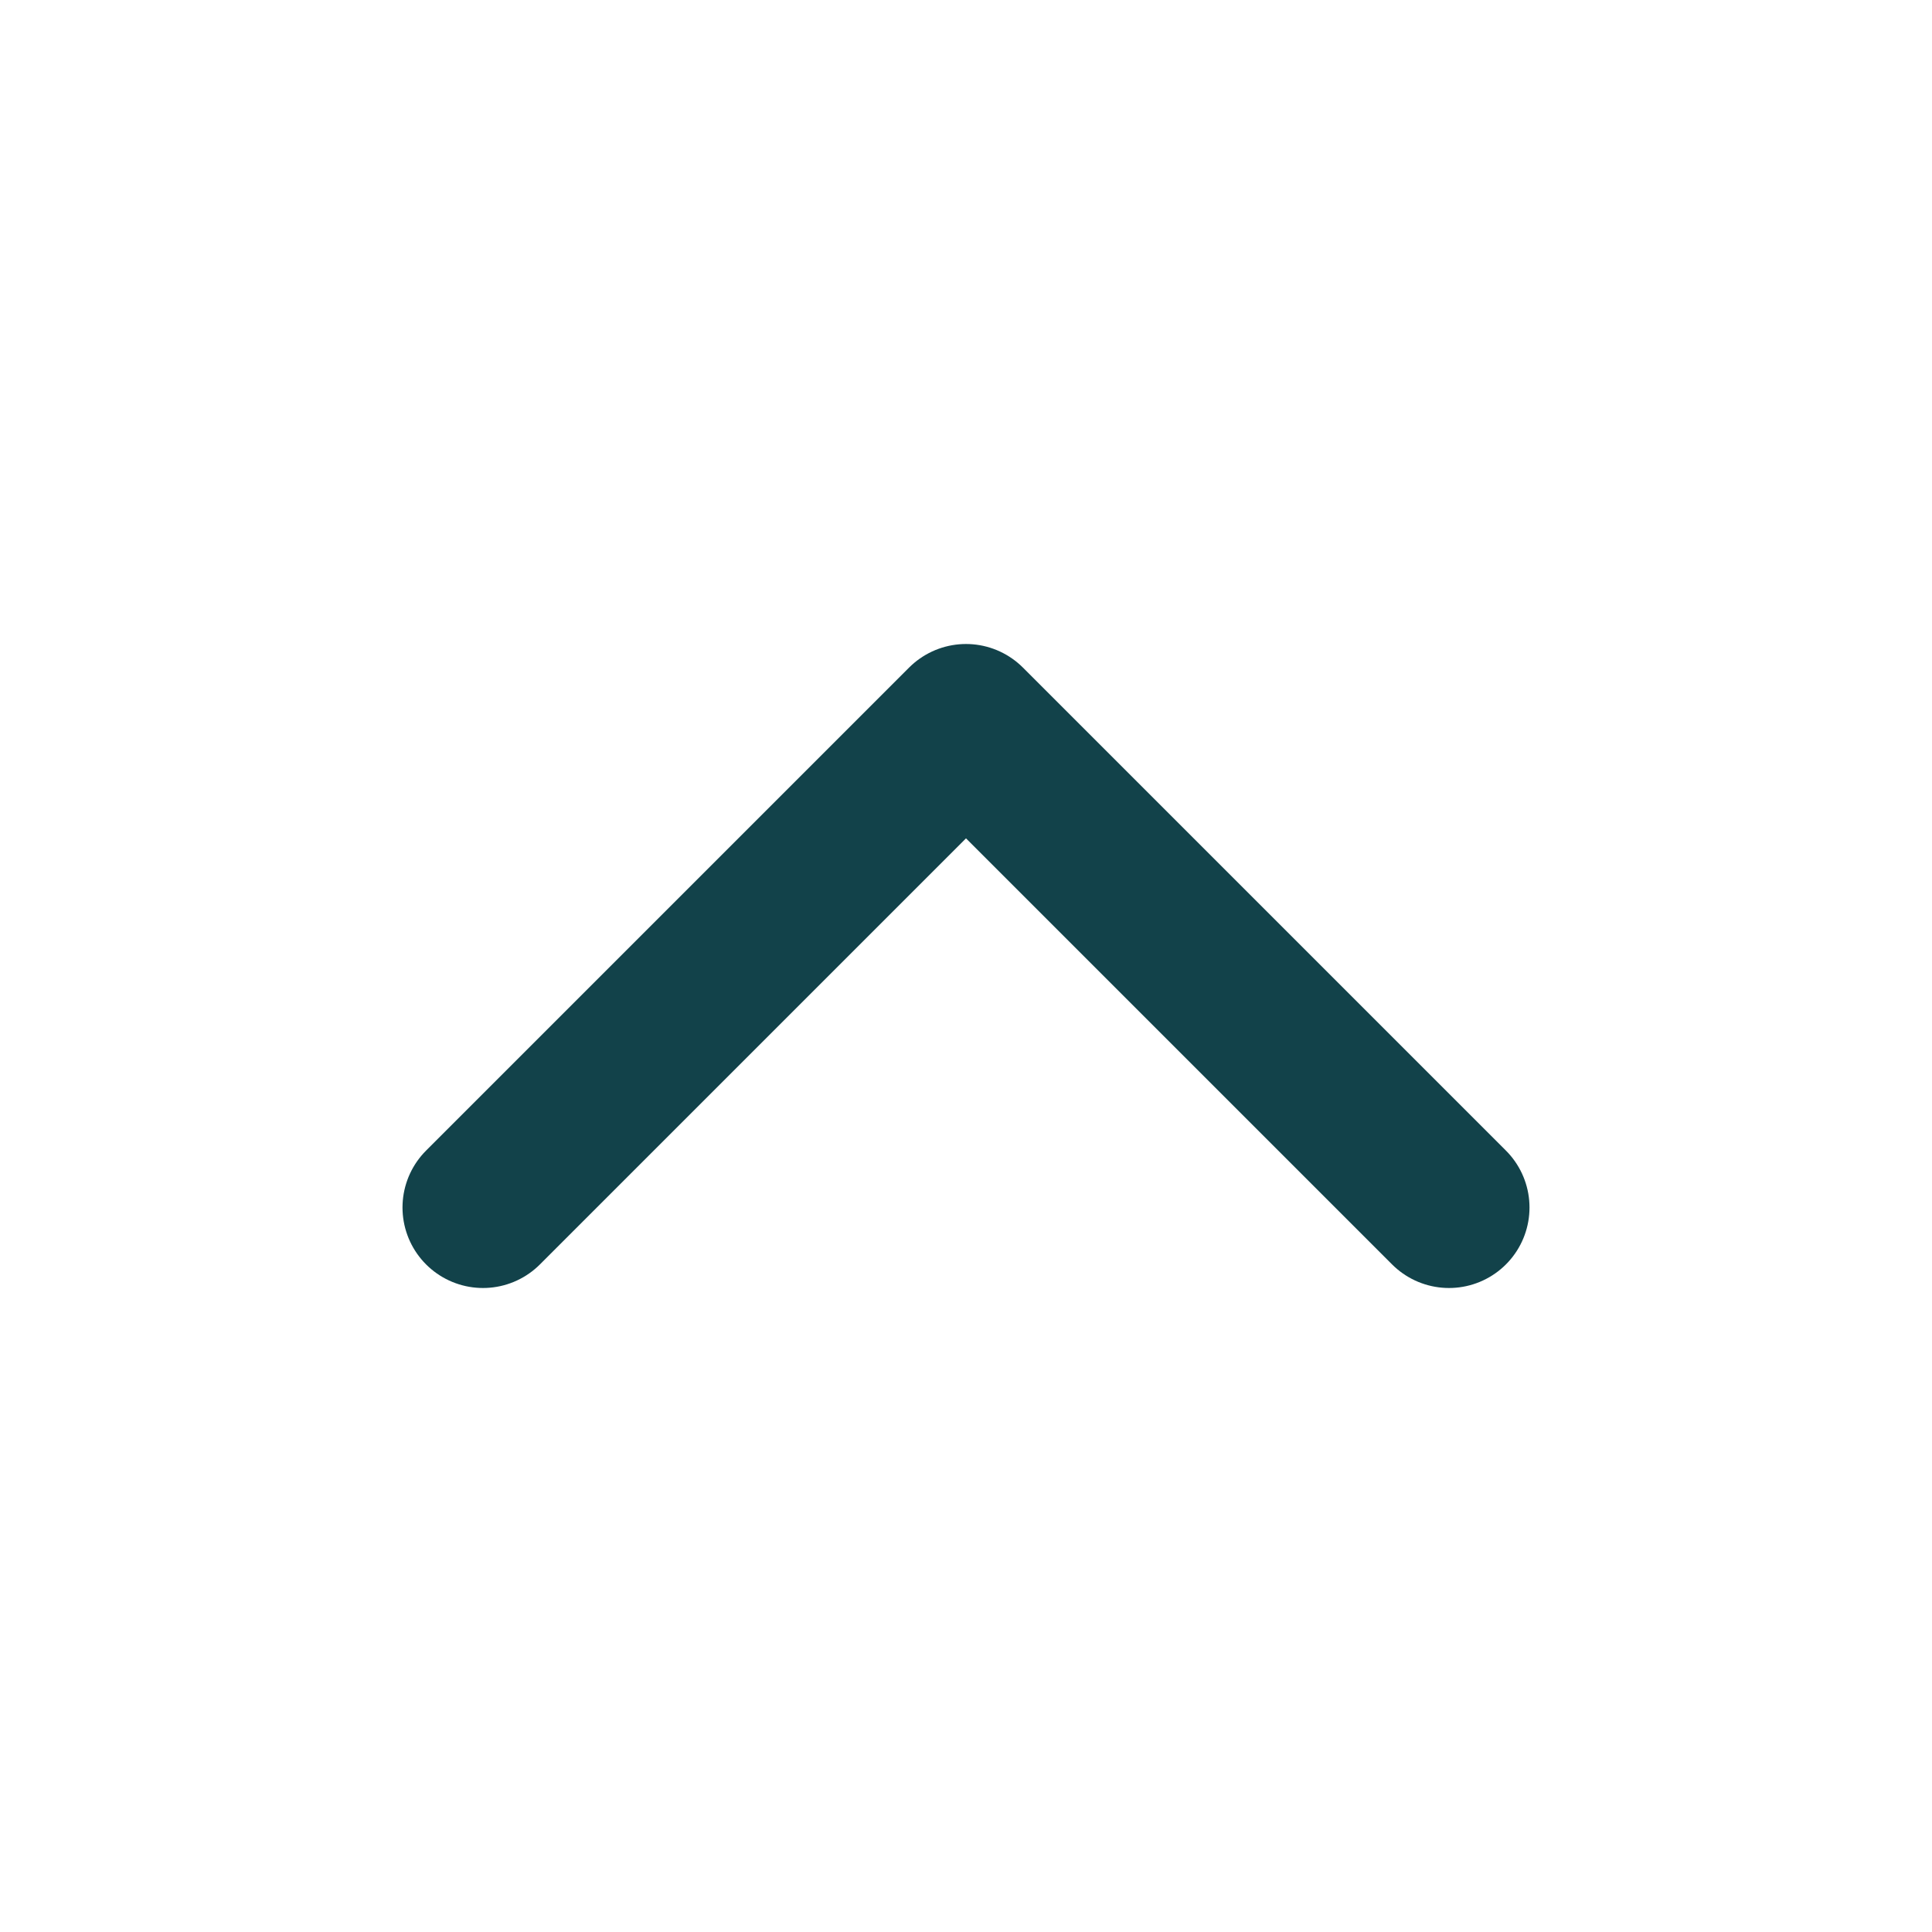
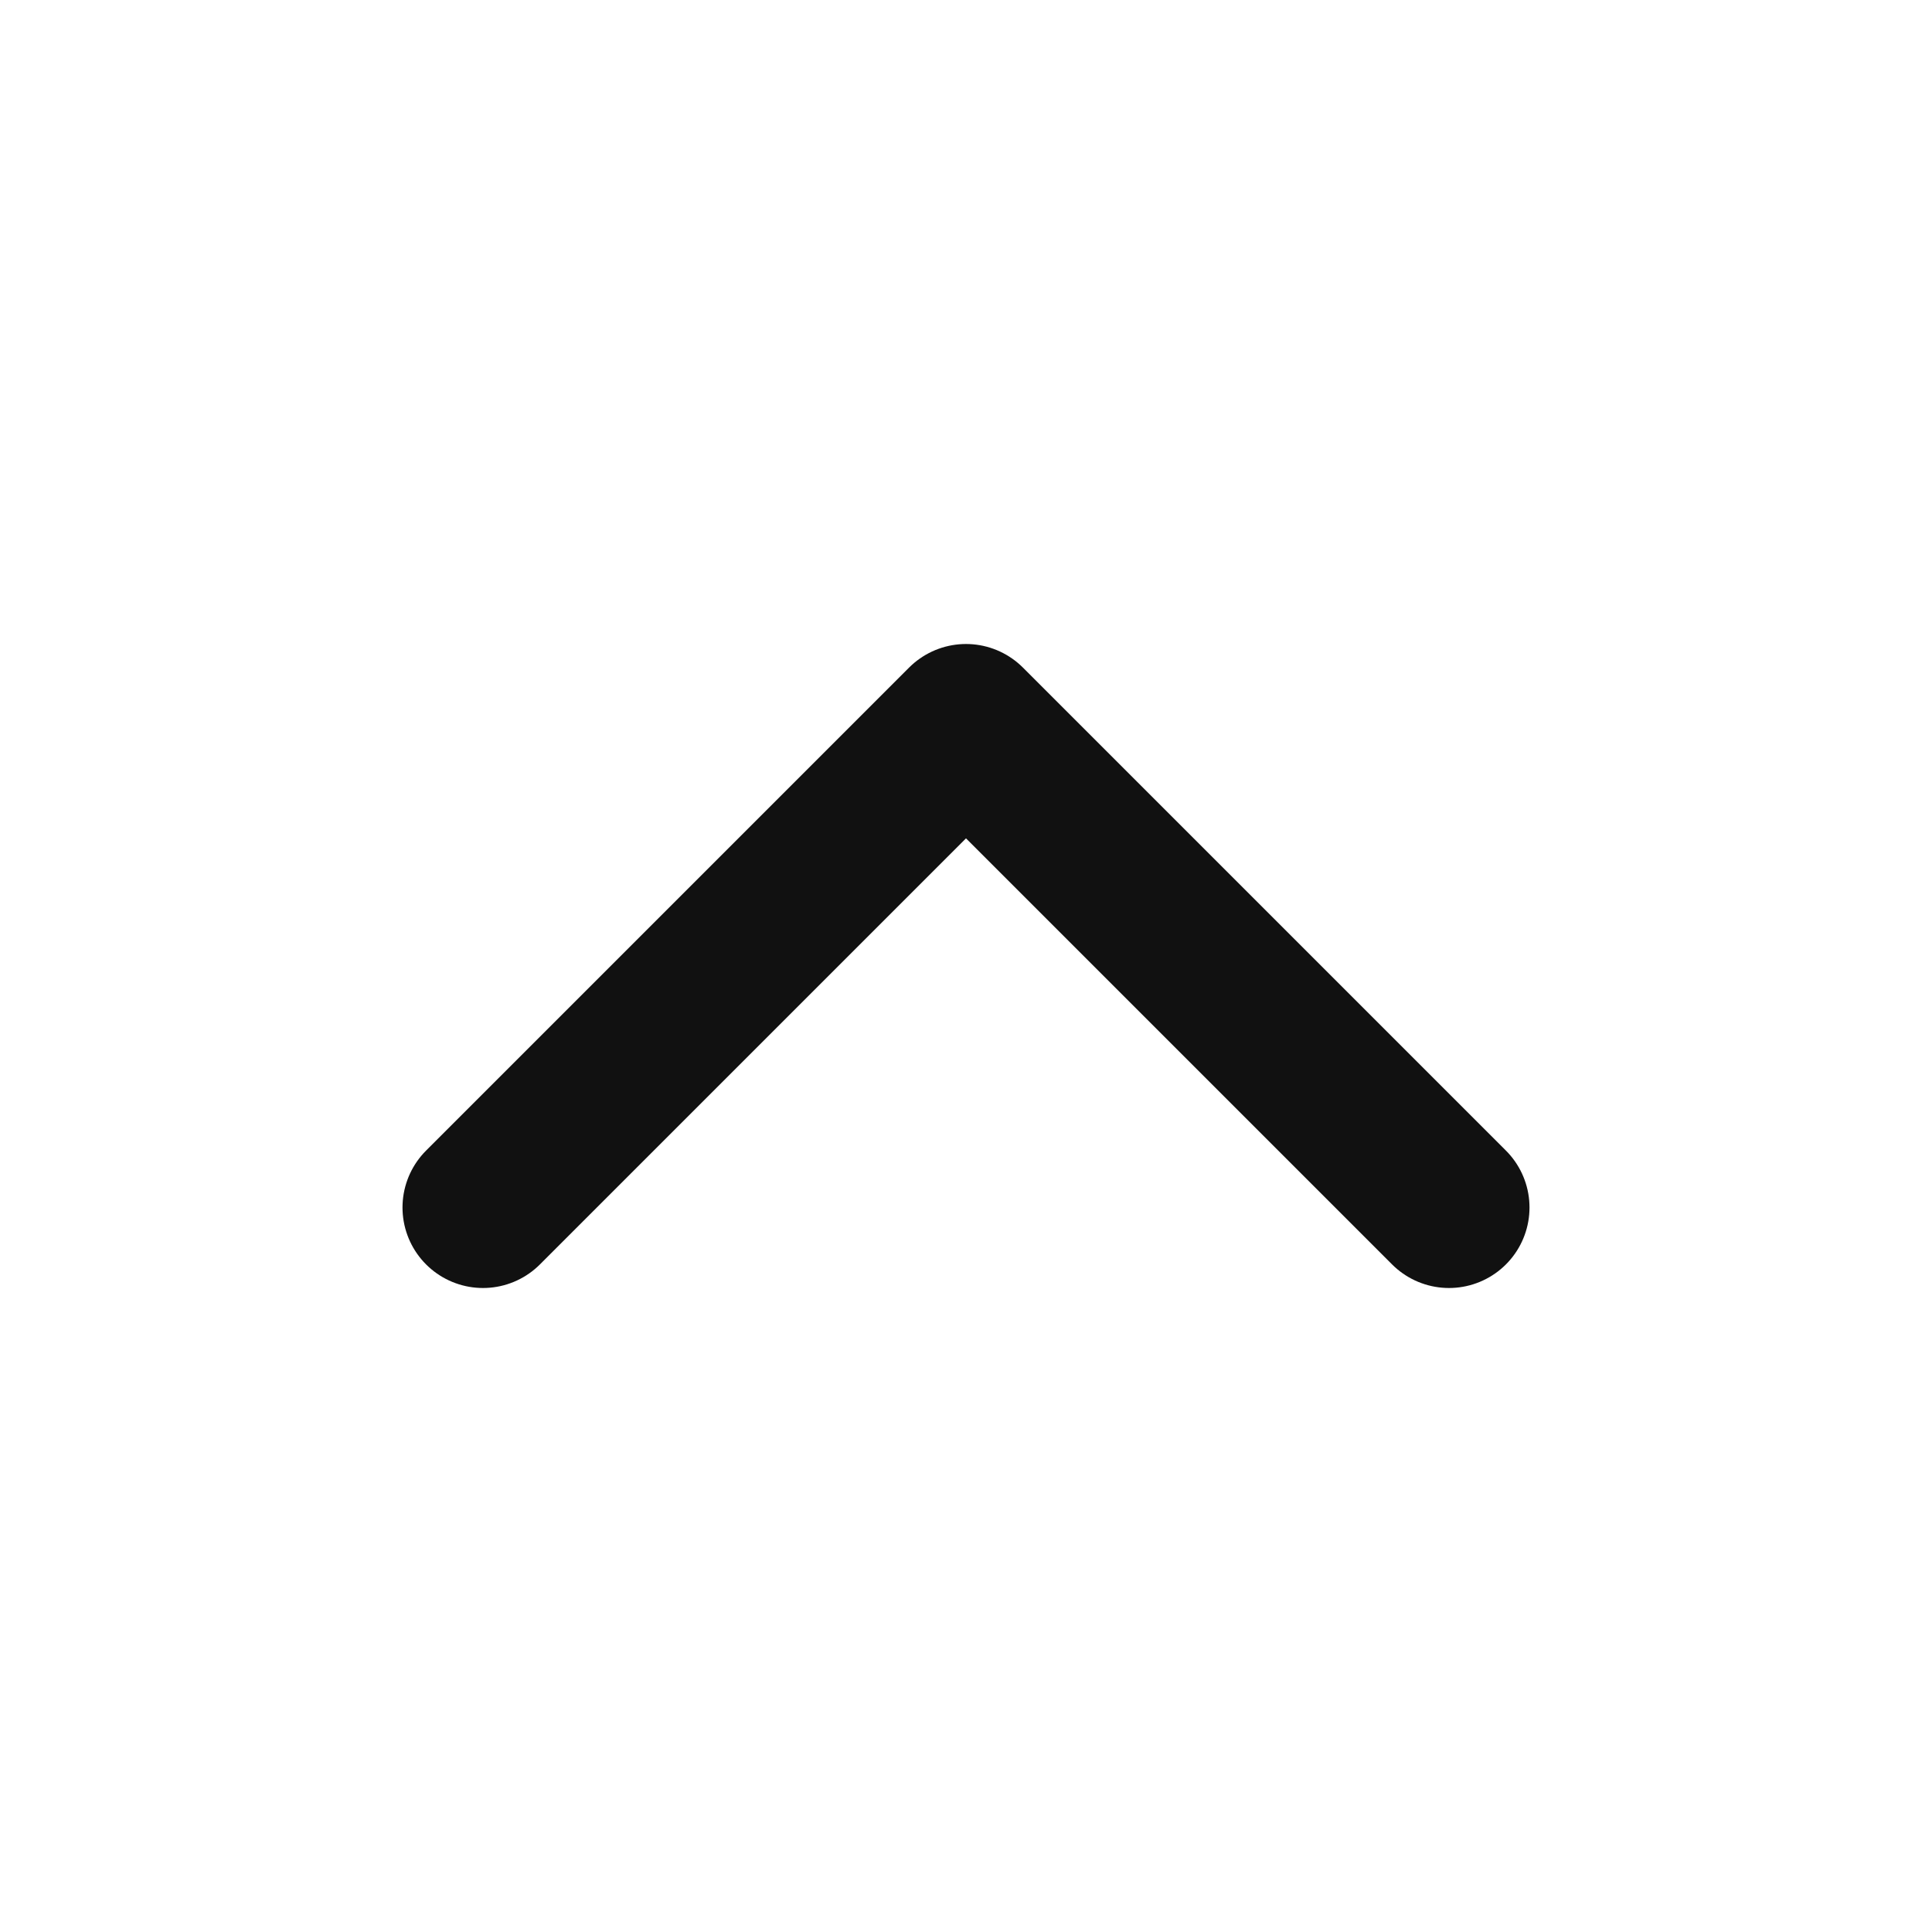
- <svg xmlns="http://www.w3.org/2000/svg" width="24" height="24" viewBox="0 0 24 24" fill="none" stroke="#12424A" stroke-width="2" stroke-linecap="round" stroke-linejoin="round" class="lucide lucide-chevron-up preview-icon">
+ <svg xmlns="http://www.w3.org/2000/svg" width="24" height="24" viewBox="0 0 24 24" fill="none" stroke="#111111" stroke-width="2" stroke-linecap="round" stroke-linejoin="round" class="lucide lucide-chevron-up preview-icon">
  <path d="m18 15-6-6-6 6" />
</svg>
